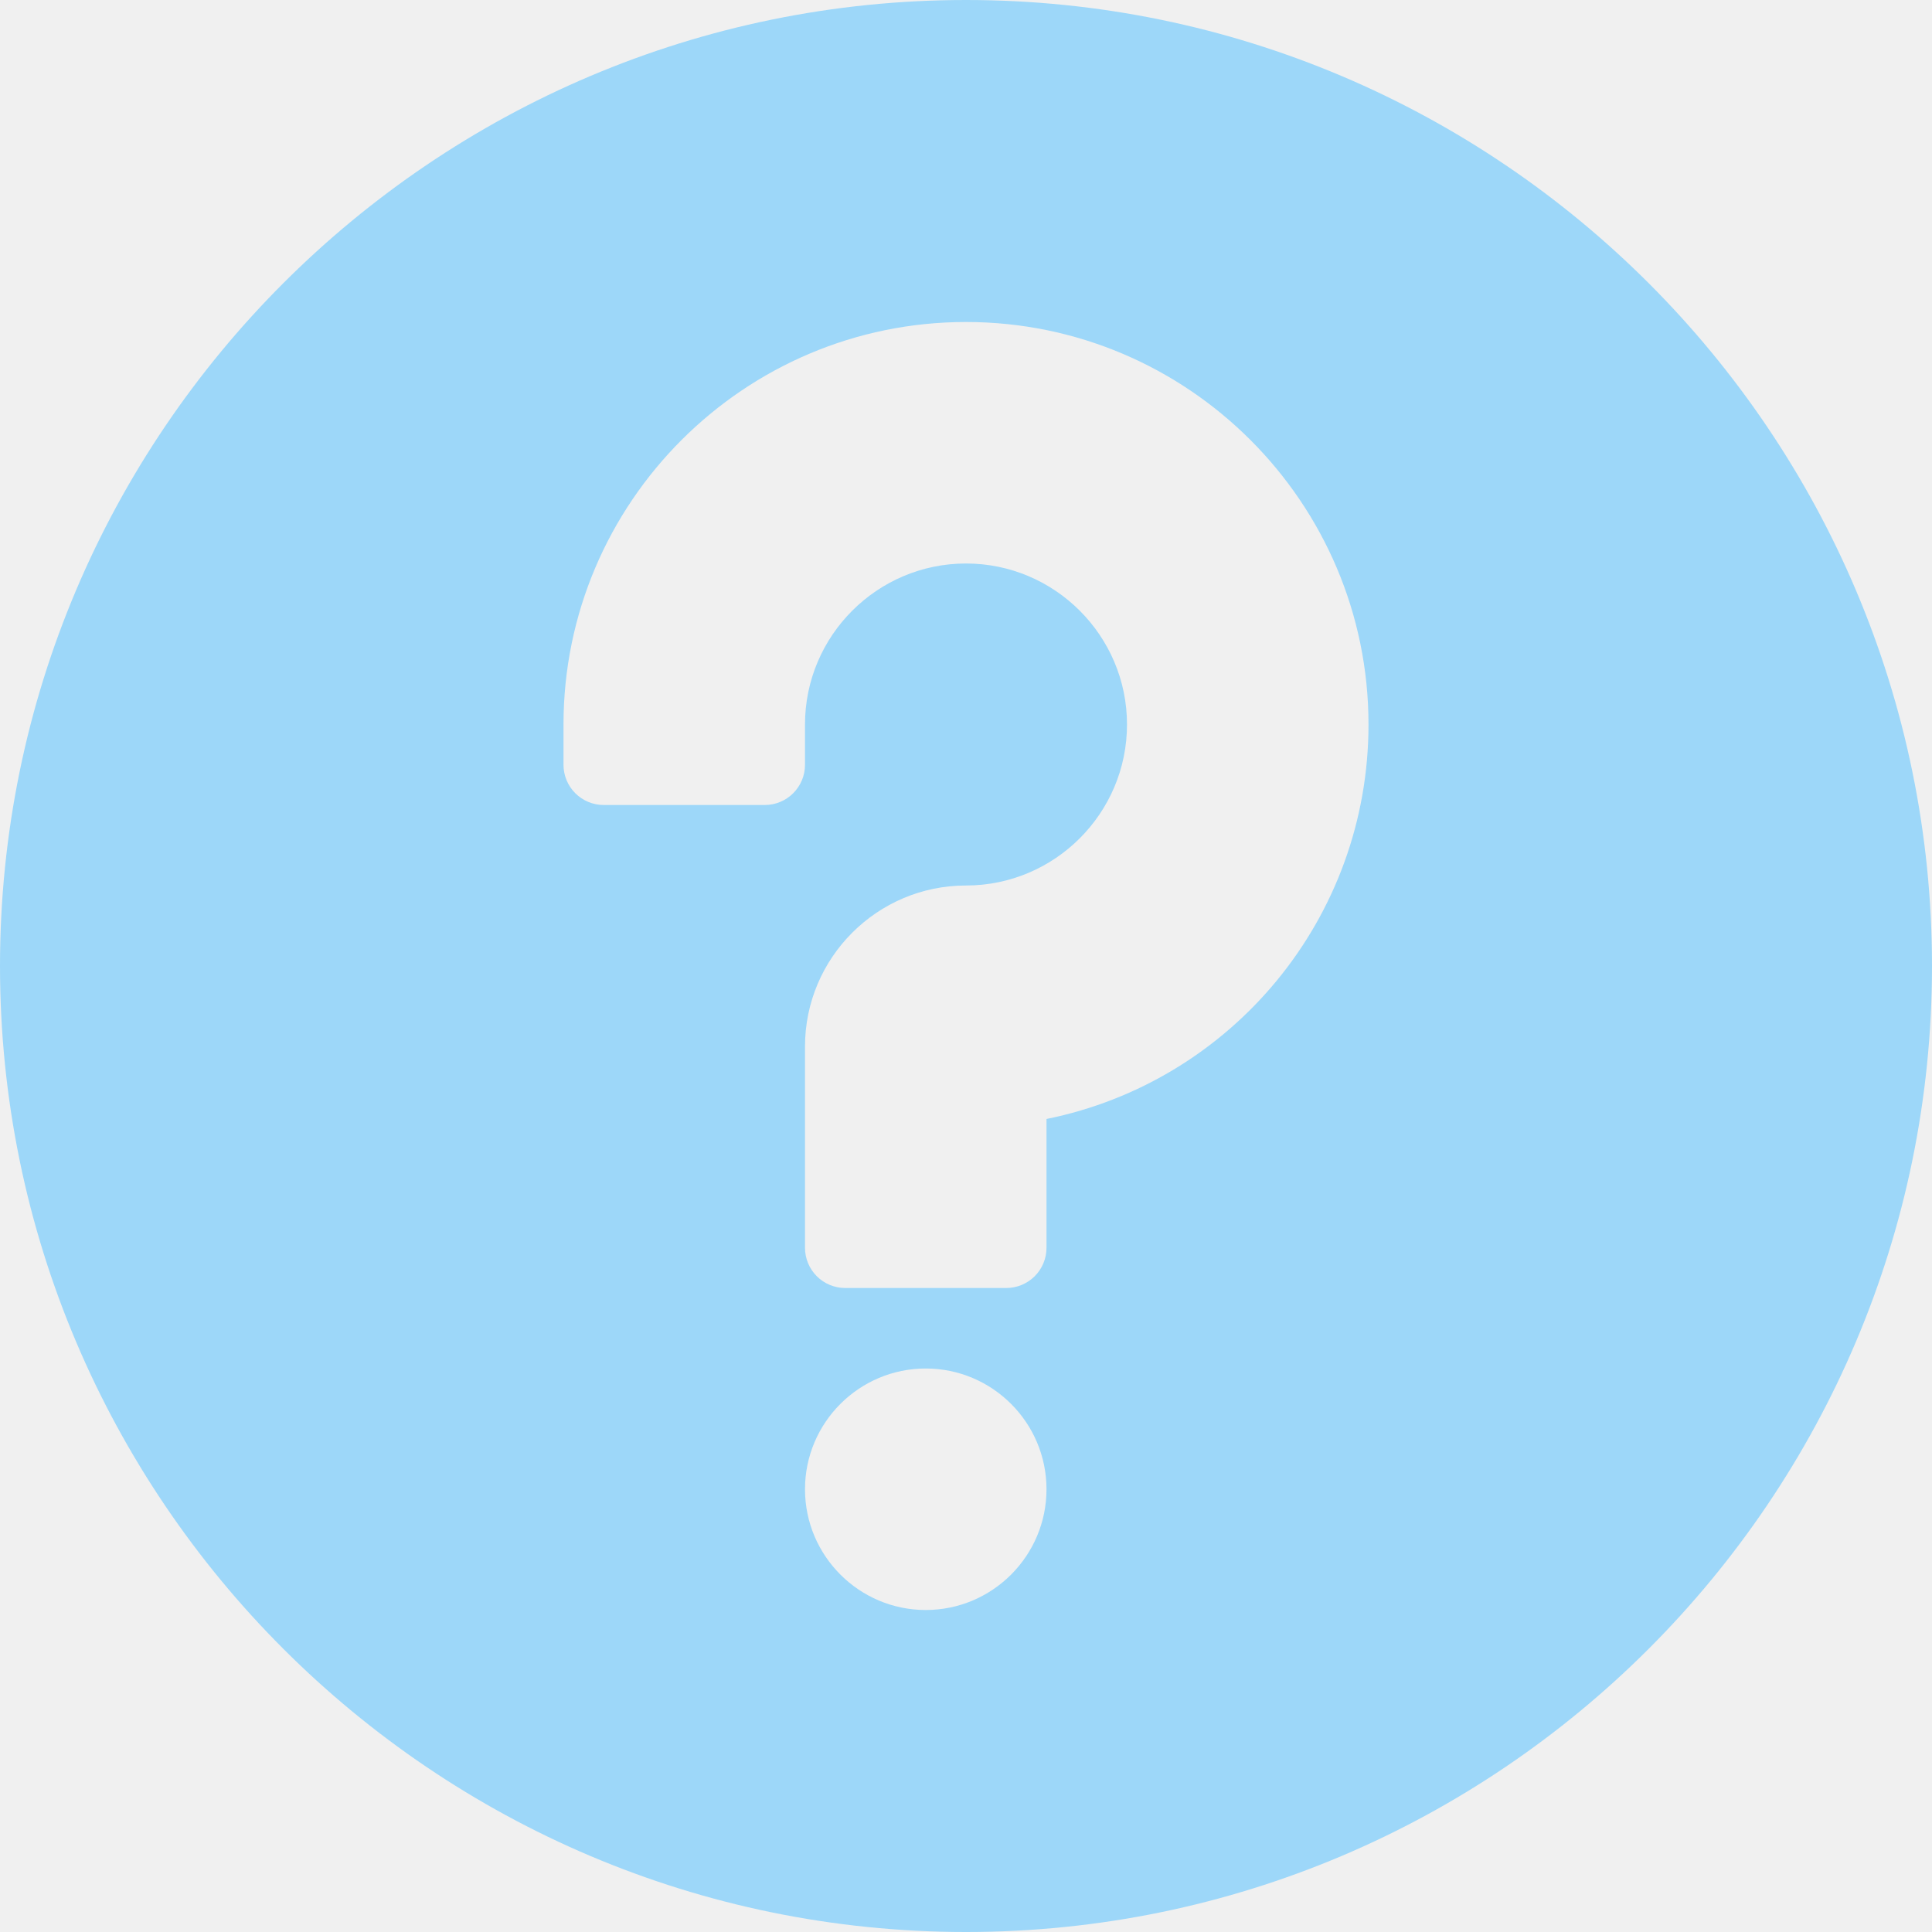
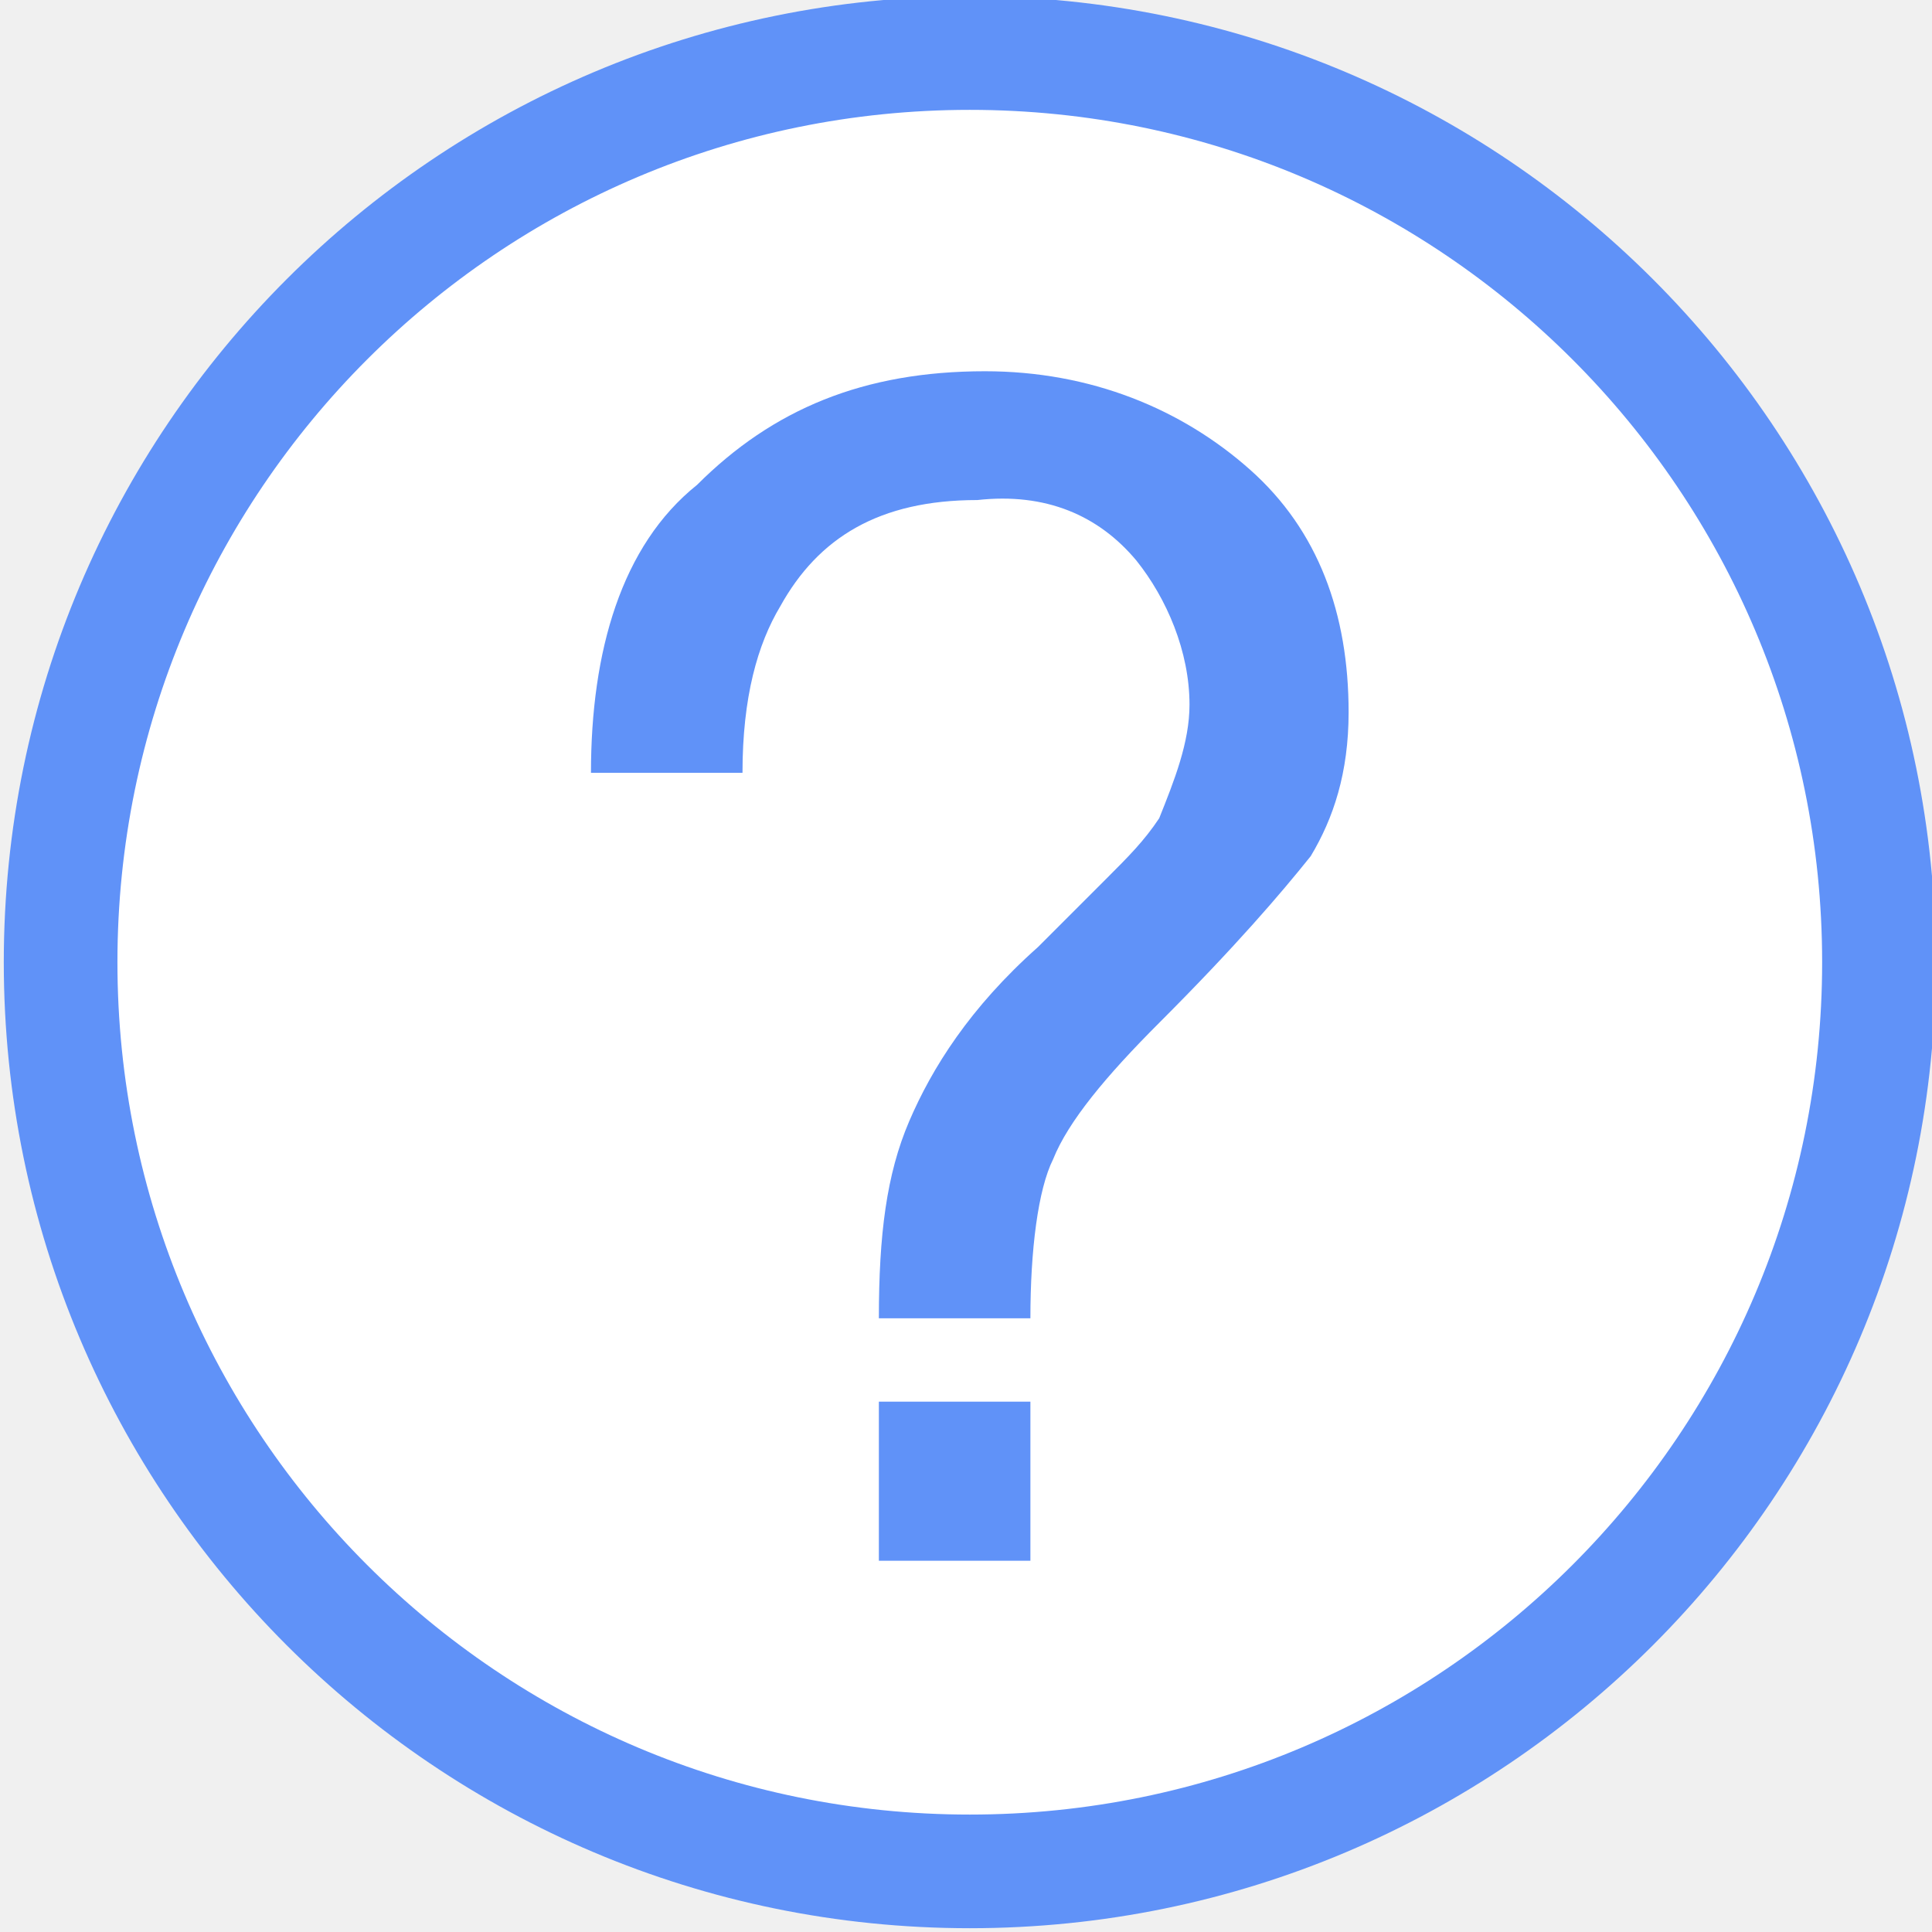
- <svg xmlns="http://www.w3.org/2000/svg" style="enable-background:new 0 0 512 512" width="512" height="512">
-   <g>
-     <g>
-       <path d="M256 0C114.833 0 0 114.833 0 256s114.833 256 256 256 256-114.833 256-256S397.167 0 256 0zm-10.667 426.667c-17.646 0-32-14.354-32-32s14.354-32 32-32 32 14.354 32 32-14.354 32-32 32zm32-130.125v34.125a10.66 10.66 0 0 1-10.667 10.667H224a10.66 10.66 0 0 1-10.667-10.667v-53.333c0-23.521 19.146-42.667 42.667-42.667s42.667-19.146 42.667-42.667-19.146-42.667-42.667-42.667-42.667 19.146-42.667 42.667v10.667a10.66 10.66 0 0 1-10.667 10.667H160a10.66 10.66 0 0 1-10.667-10.667V192c0-58.813 47.854-106.667 106.667-106.667S362.667 133.188 362.667 192c0 51.188-36.063 94.563-85.334 104.542z" fill="#9DD7F9" />
-     </g>
-   </g>
-   <g />
-   <g />
-   <g />
-   <g />
-   <g />
-   <g />
-   <g />
-   <g />
-   <g />
-   <g />
-   <g />
-   <g />
-   <g />
-   <g />
-   <g />
+ <svg xmlns="http://www.w3.org/2000/svg" version="1.1" x="0" y="0" width="25.5" height="25.5" viewBox="-0.5 0.3 25.5 25.5" enable-background="new -0.5 0.25 25.5 25.5" xml:space="preserve">
+   <circle fill="#FFFFFF" stroke="#6092F8" stroke-width="1.5" stroke-miterlimit="10" cx="12.3" cy="13" r="12" />
+   <path fill="#6092F8" d="M8.6 6.6C8.5 6.7 8.4 6.8 8.3 6.9 8.5 6.7 8.6 6.6 8.6 6.6zM14.5 7.7c0.4 0.5 0.7 1.2 0.7 1.9 0 0.5-0.2 1-0.4 1.5 -0.2 0.3-0.4 0.5-0.7 0.8l-0.9 0.9c-0.9 0.8-1.4 1.6-1.7 2.3 -0.3 0.7-0.4 1.5-0.4 2.6h2c0-0.9 0.1-1.7 0.3-2.1 0.2-0.5 0.7-1.1 1.4-1.8 1-1 1.6-1.7 2-2.2 0.3-0.5 0.5-1.1 0.5-1.9 0-1.3-0.4-2.4-1.3-3.2s-2.1-1.3-3.5-1.3c-1.6 0-2.8 0.5-3.8 1.5C7.7 7.5 7.3 8.9 7.3 10.5h2c0-1 0.2-1.7 0.5-2.2 0.5-0.9 1.3-1.4 2.6-1.4C13.3 6.8 14 7.1 14.5 7.7L14.5 7.7zM11.1 18.8h2v2.1h-2V18.8z" />
</svg>
